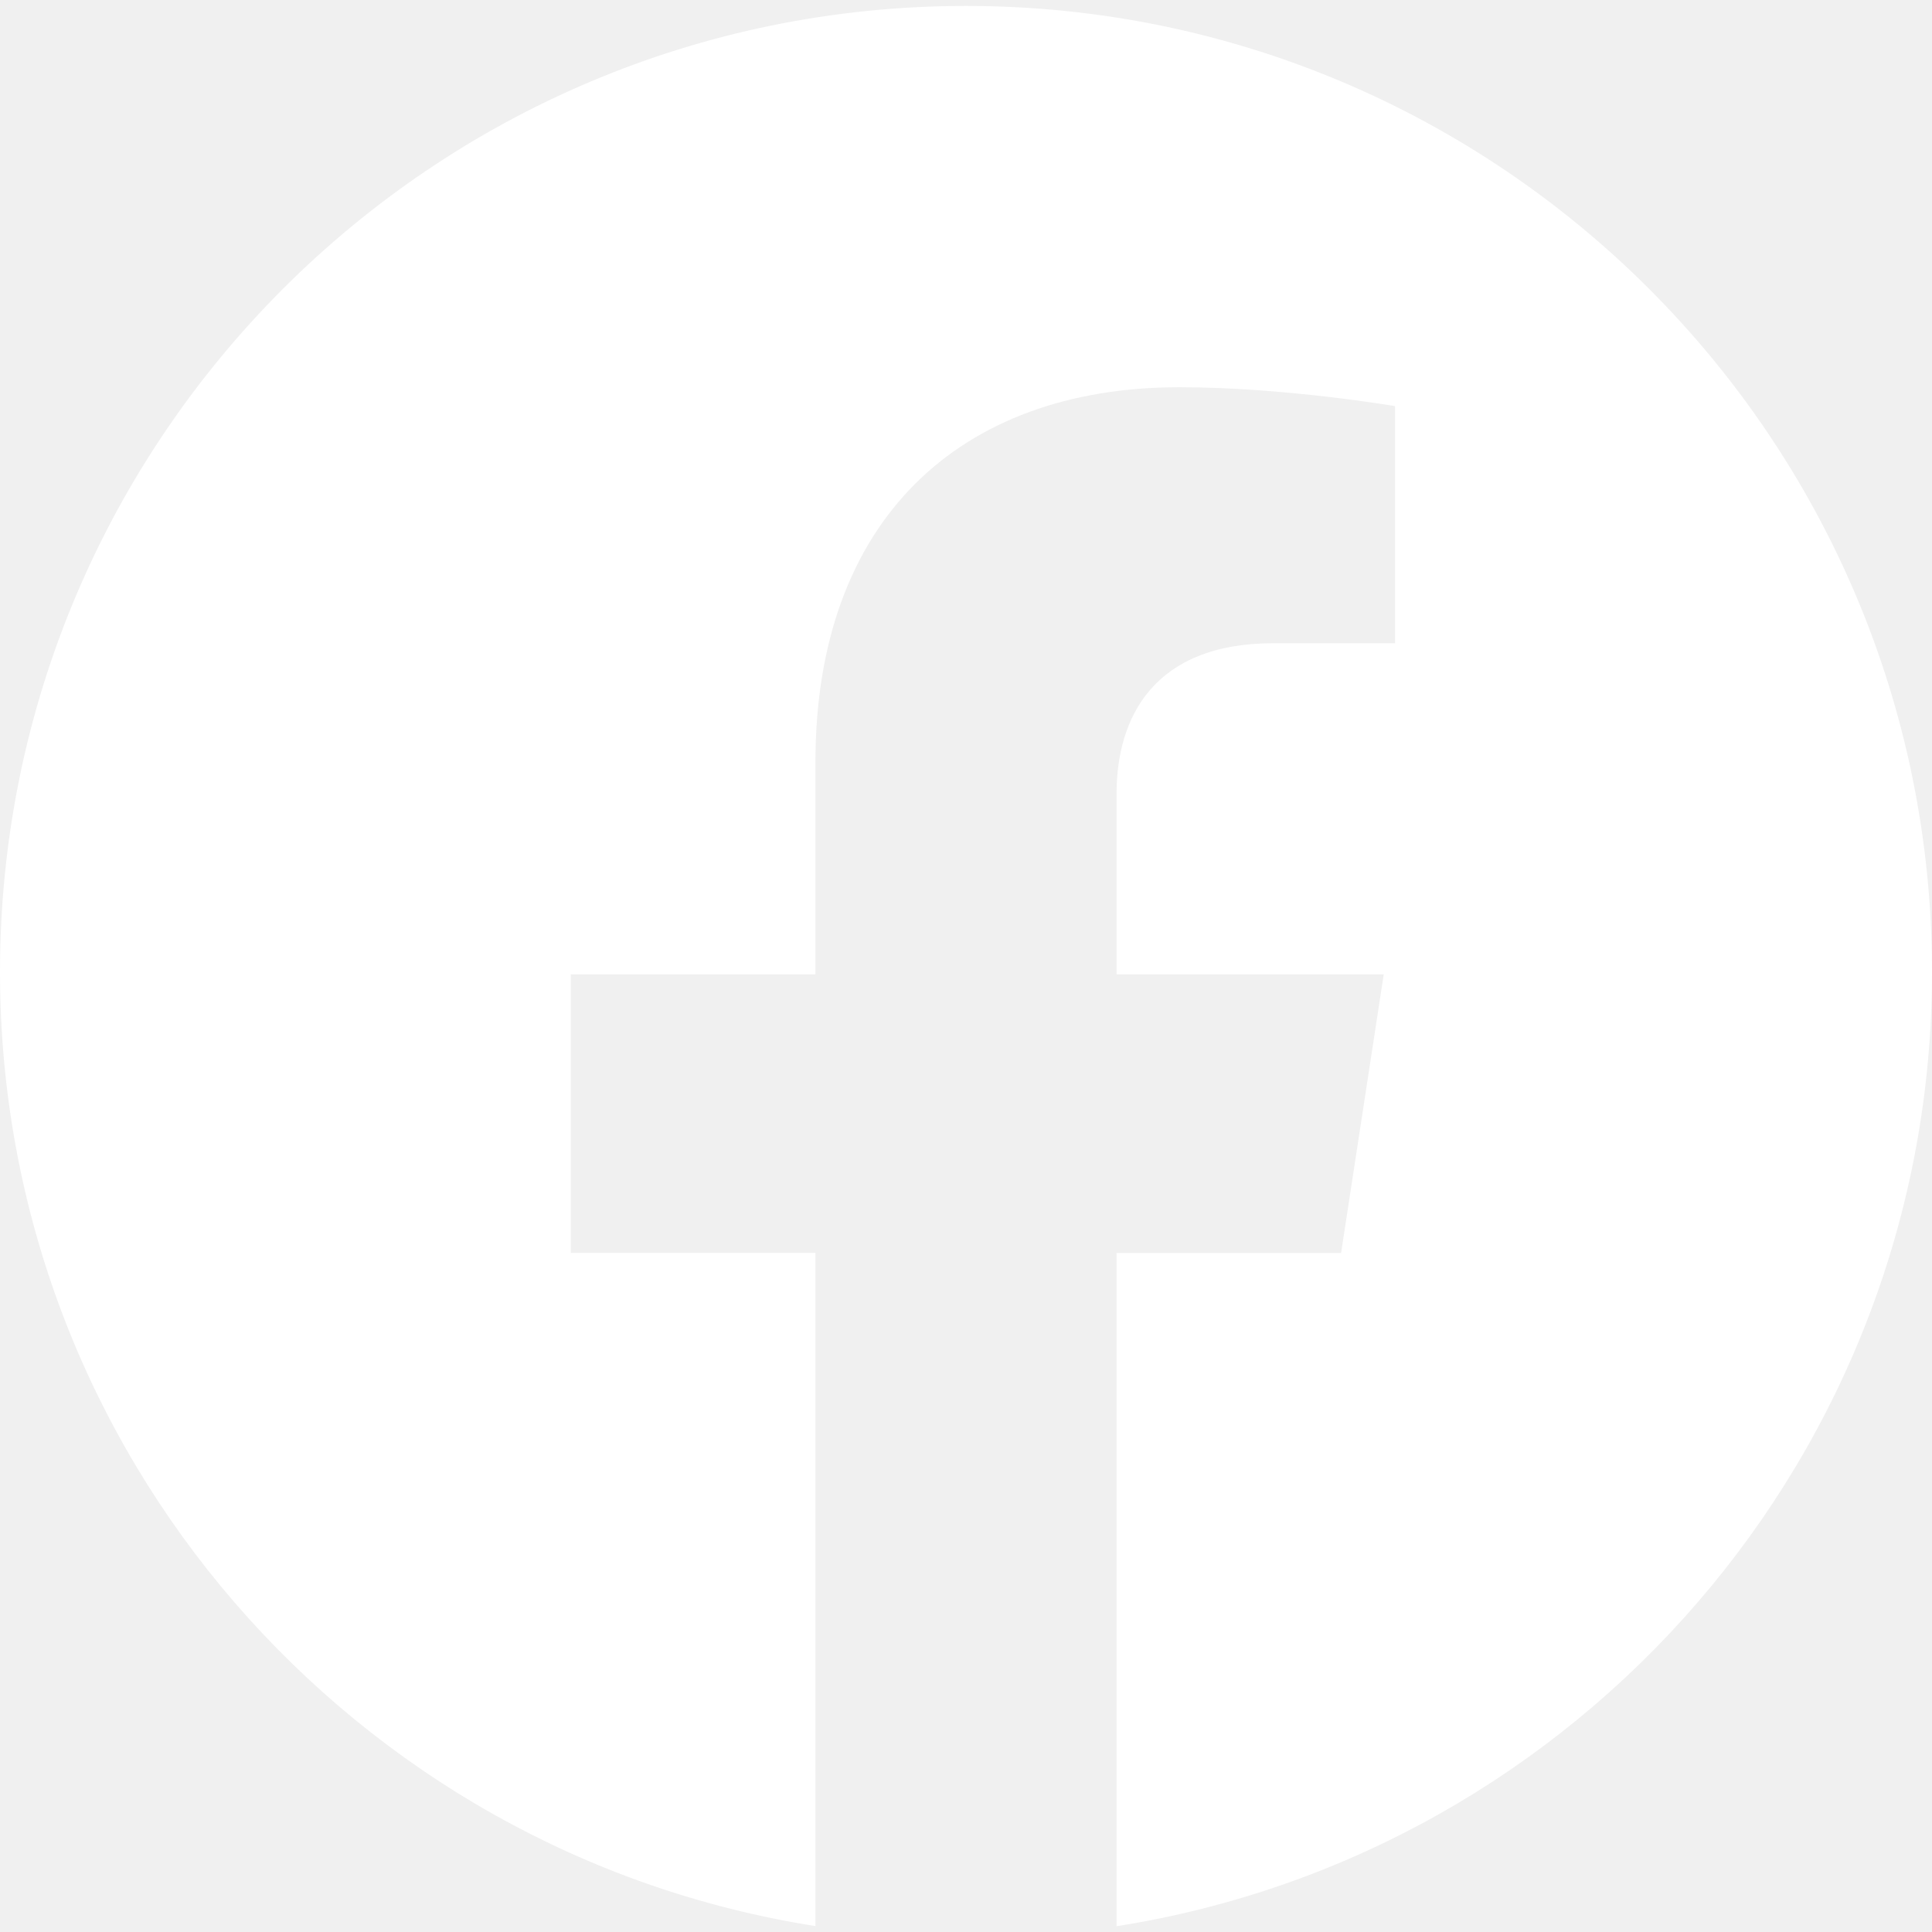
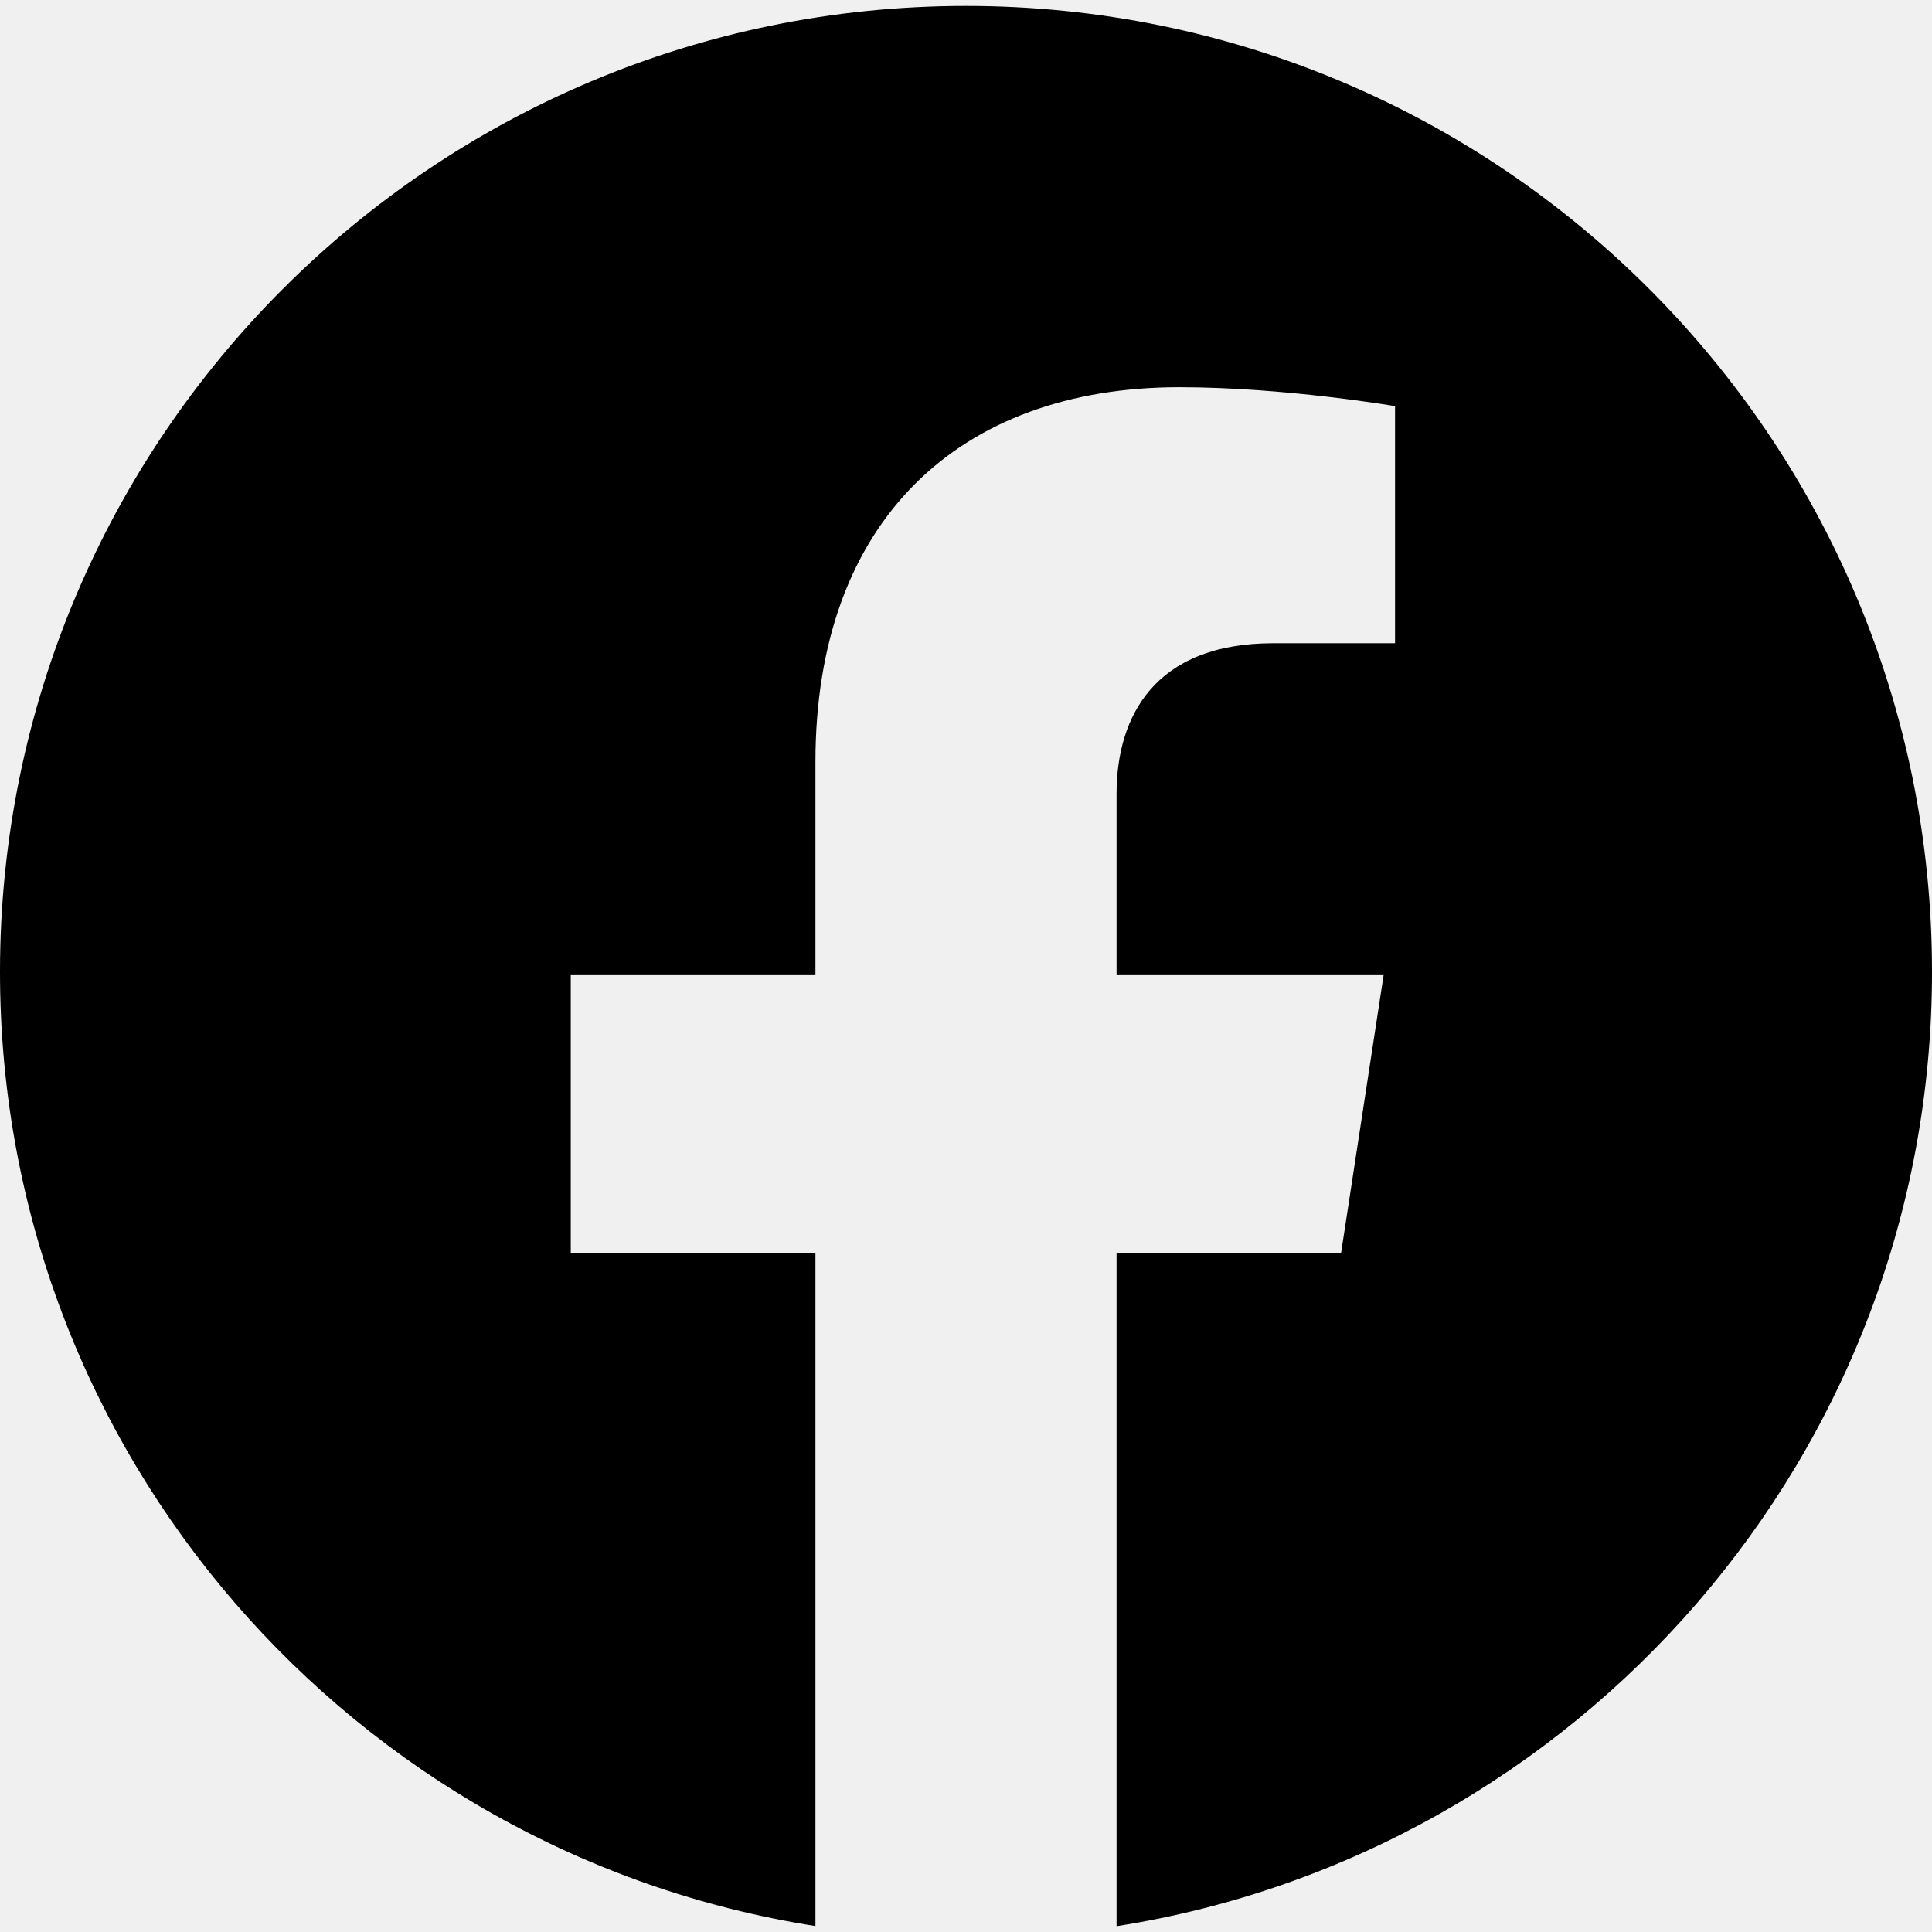
<svg xmlns="http://www.w3.org/2000/svg" width="14" height="14" viewBox="0 0 14 14" fill="none">
  <g clip-path="url(#clip0_228_231)">
-     <path d="M14 7.043C14 10.536 11.437 13.432 8.091 13.958V9.08H9.718L10.027 7.061H8.091V5.752C8.091 5.199 8.361 4.661 9.228 4.661H10.109V2.943C10.109 2.943 9.309 2.806 8.546 2.806C6.951 2.806 5.909 3.773 5.909 5.522V7.061H4.136V9.079H5.909V13.957C2.564 13.431 0 10.536 0 7.043C0 3.177 3.134 0.043 7 0.043C10.866 0.043 14 3.176 14 7.043Z" fill="white" />
+     <path d="M14 7.043C14 10.536 11.437 13.432 8.091 13.958V9.08H9.718L10.027 7.061H8.091V5.752C8.091 5.199 8.361 4.661 9.228 4.661H10.109V2.943C10.109 2.943 9.309 2.806 8.546 2.806C6.951 2.806 5.909 3.773 5.909 5.522V7.061H4.136V9.079H5.909V13.957C2.564 13.431 0 10.536 0 7.043C0 3.177 3.134 0.043 7 0.043C10.866 0.043 14 3.176 14 7.043Z" fill="#000" />
  </g>
  <defs>
    <clipPath id="clip0_228_231">
-       <rect width="14" height="14" fill="white" />
+       <rect width="14" height="14" fill="#000" />
    </clipPath>
  </defs>
</svg>
